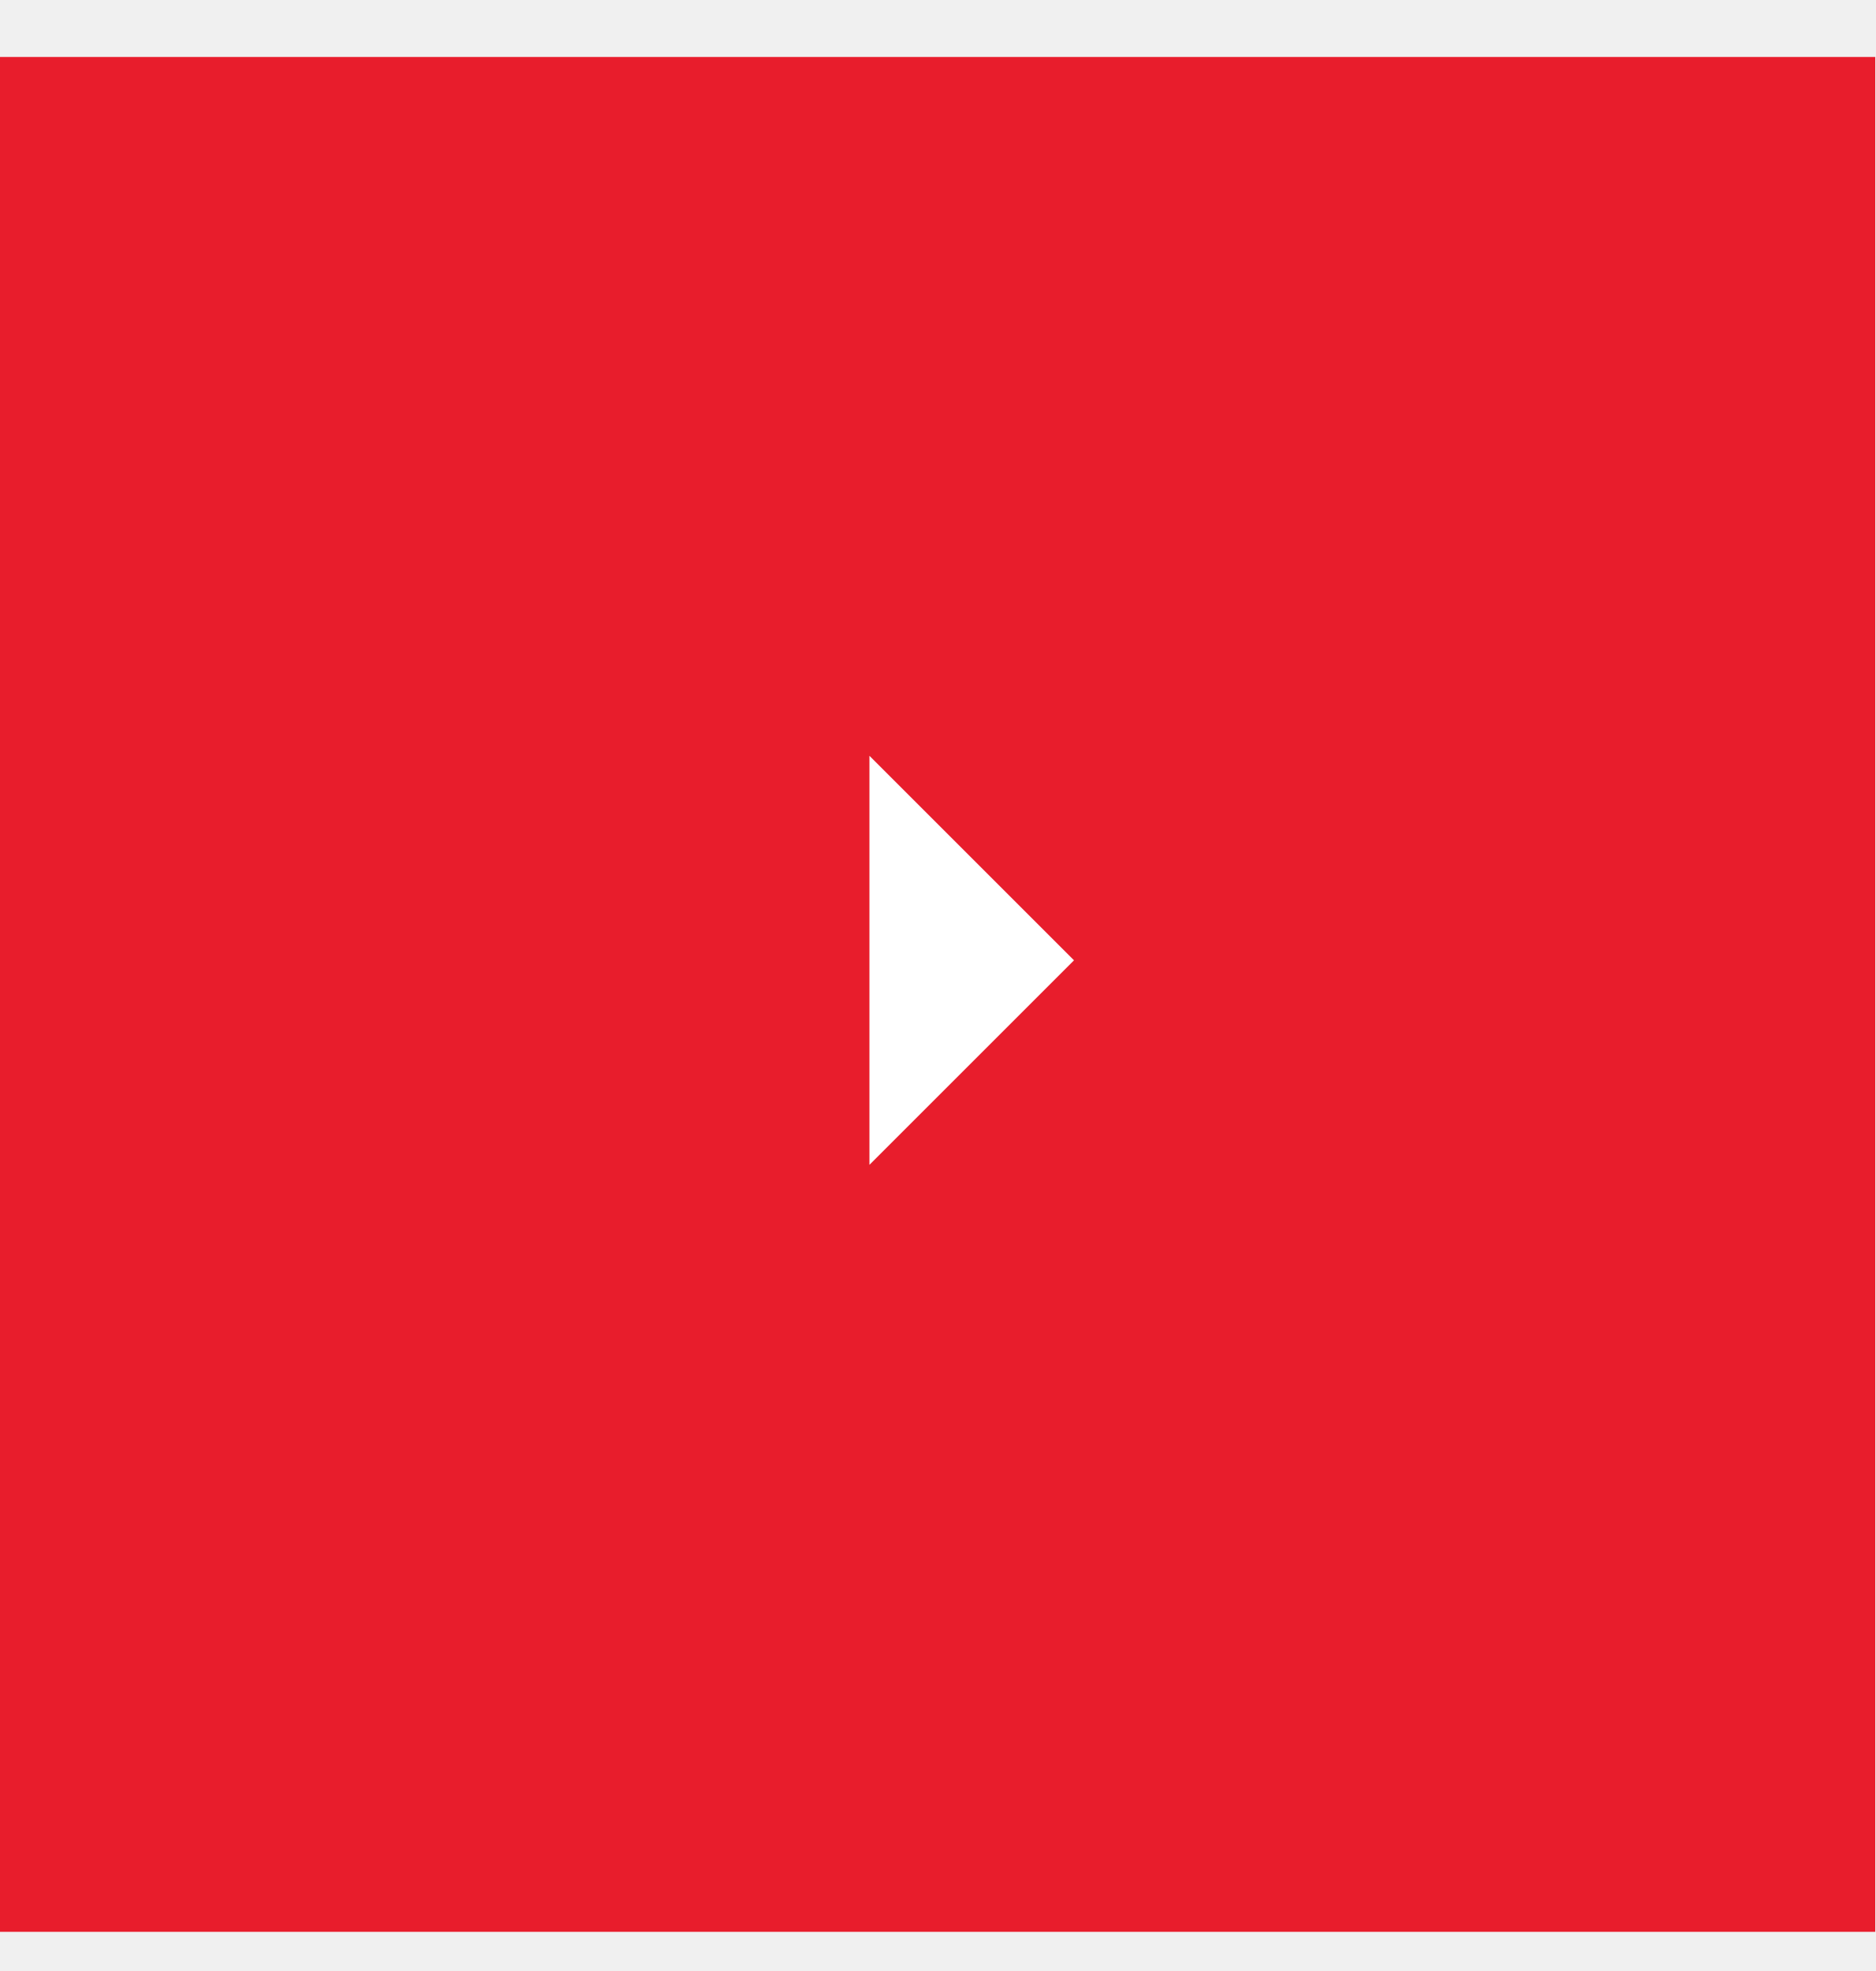
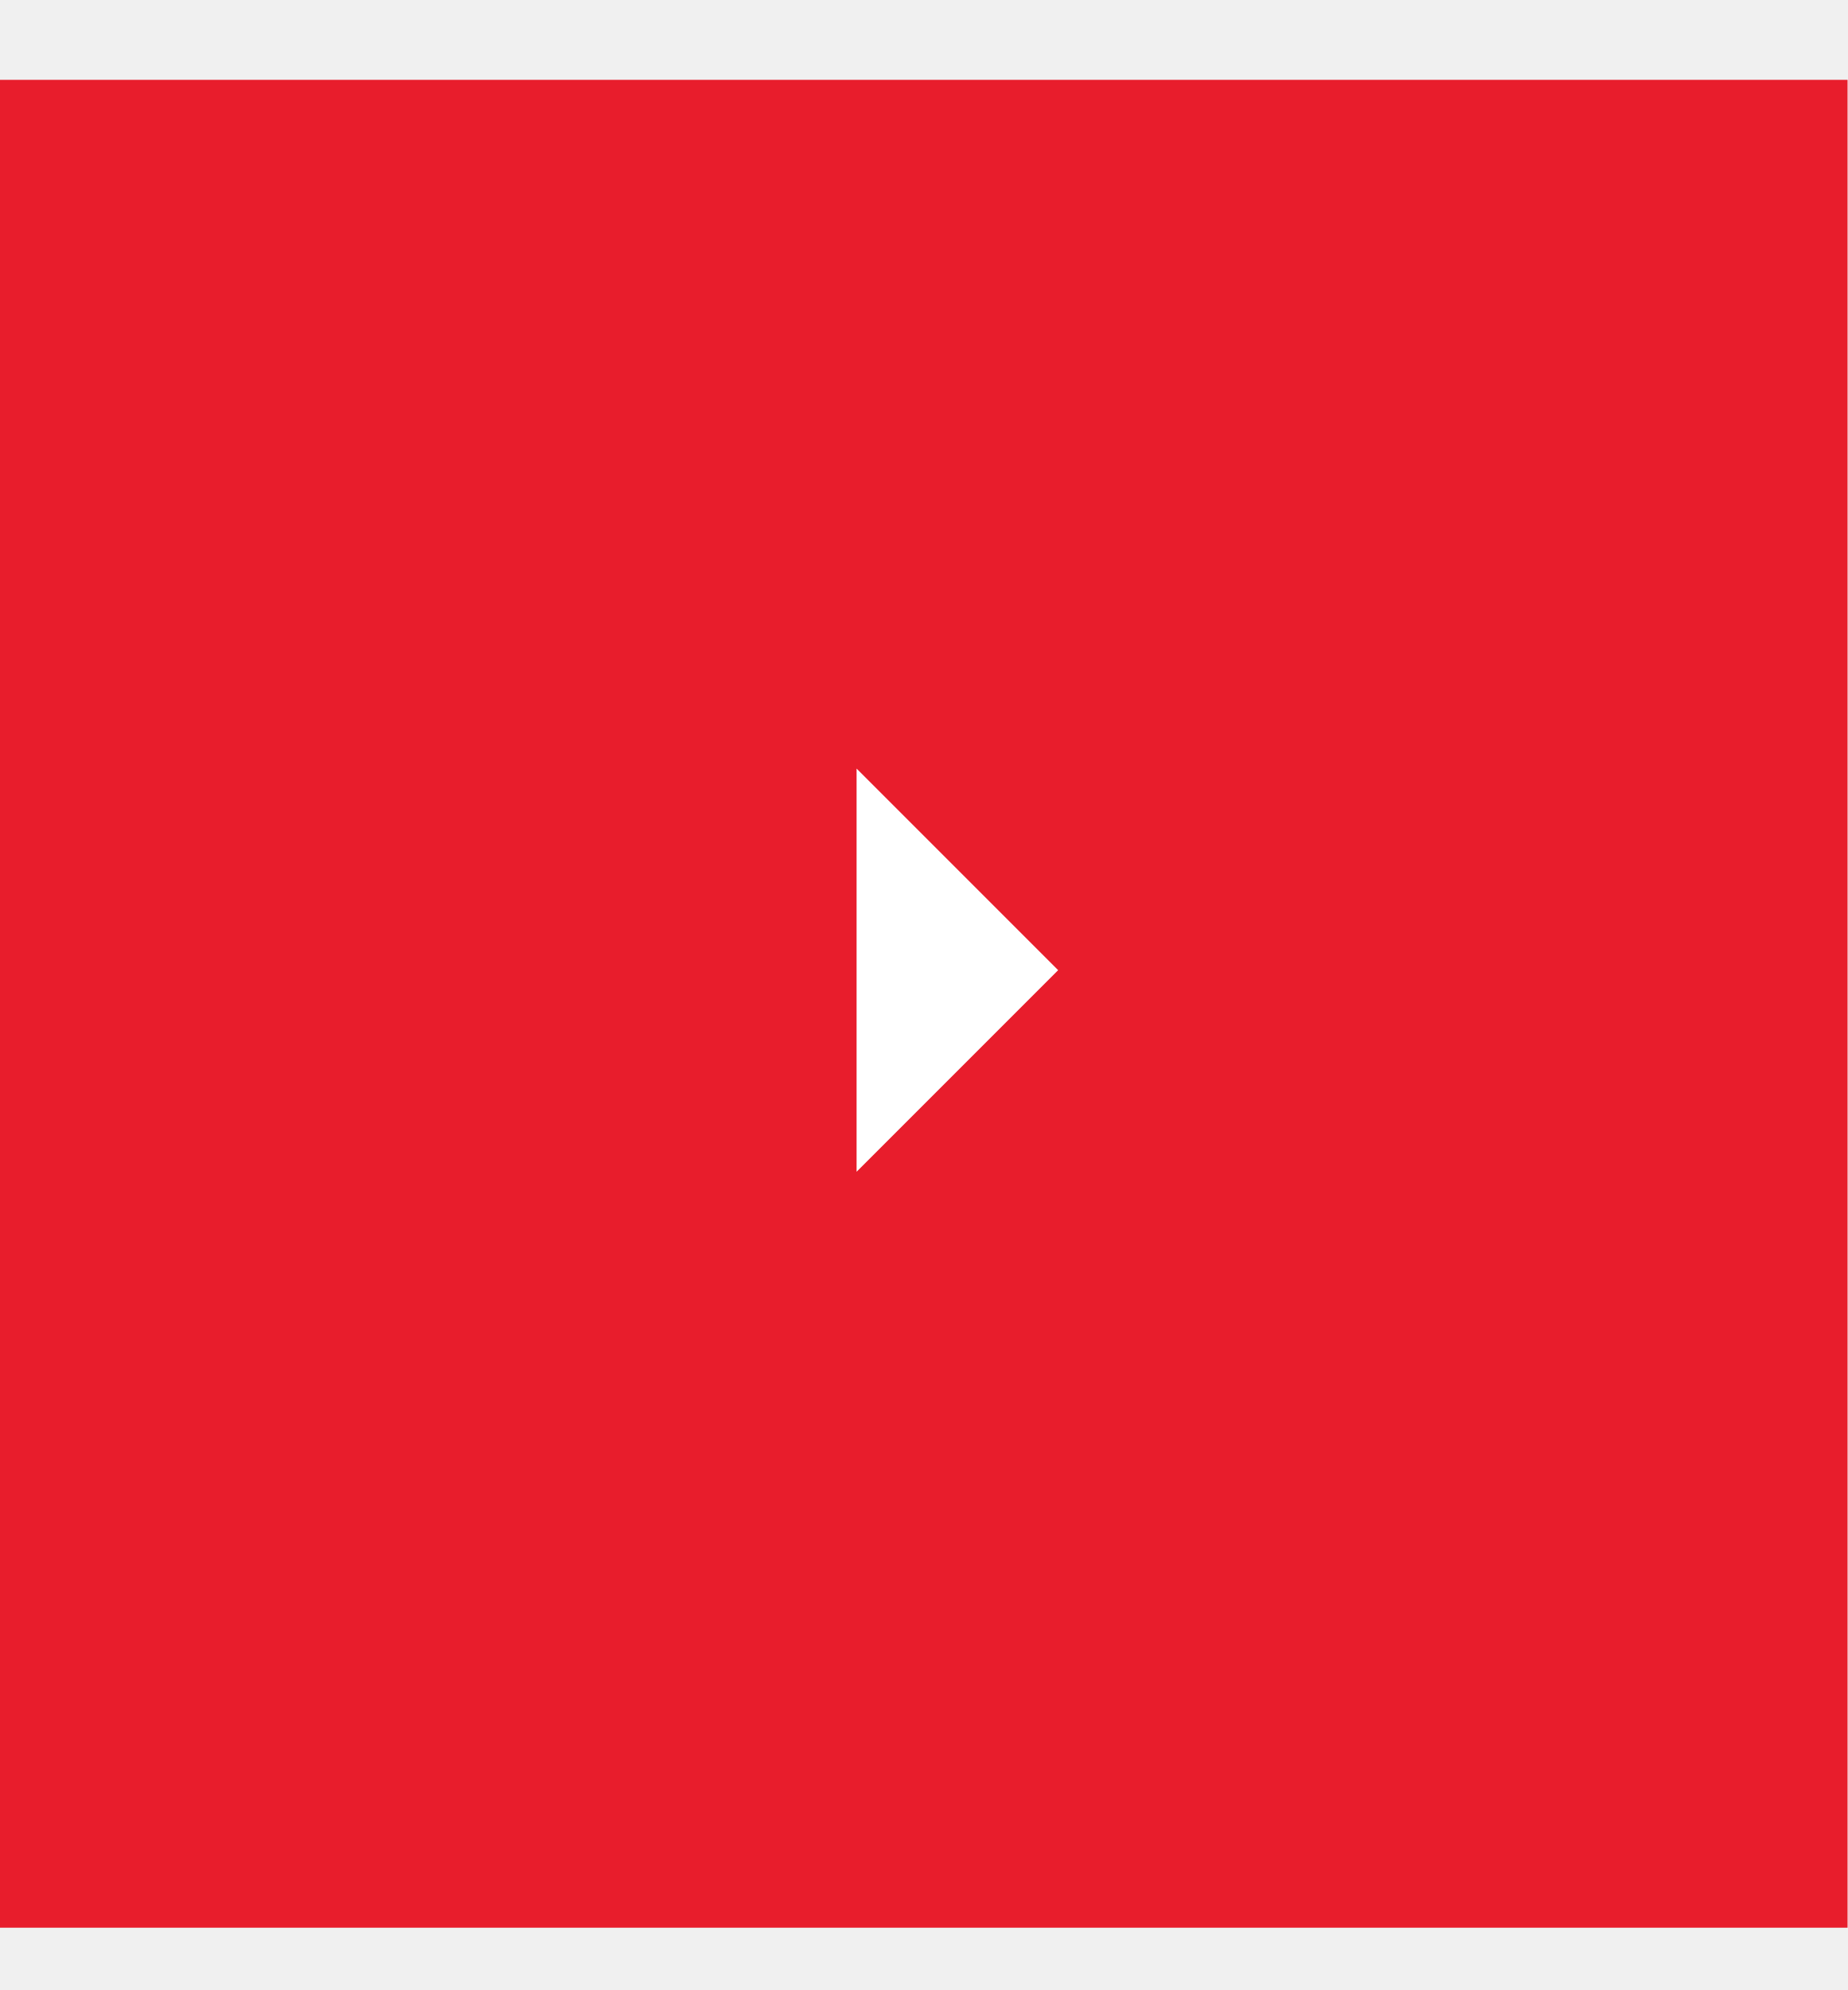
- <svg xmlns="http://www.w3.org/2000/svg" width="39" height="41" viewBox="0 0 55 56" fill="none">
+ <svg xmlns="http://www.w3.org/2000/svg" width="39" height="42" viewBox="0 0 55 56" fill="none">
  <path d="M0 0.761H55V55.761H0V0.761Z" fill="#E81D2C" />
  <path d="M31.5 27.261L25.5 33.261V21.261L31.5 27.261Z" fill="white" />
</svg>
